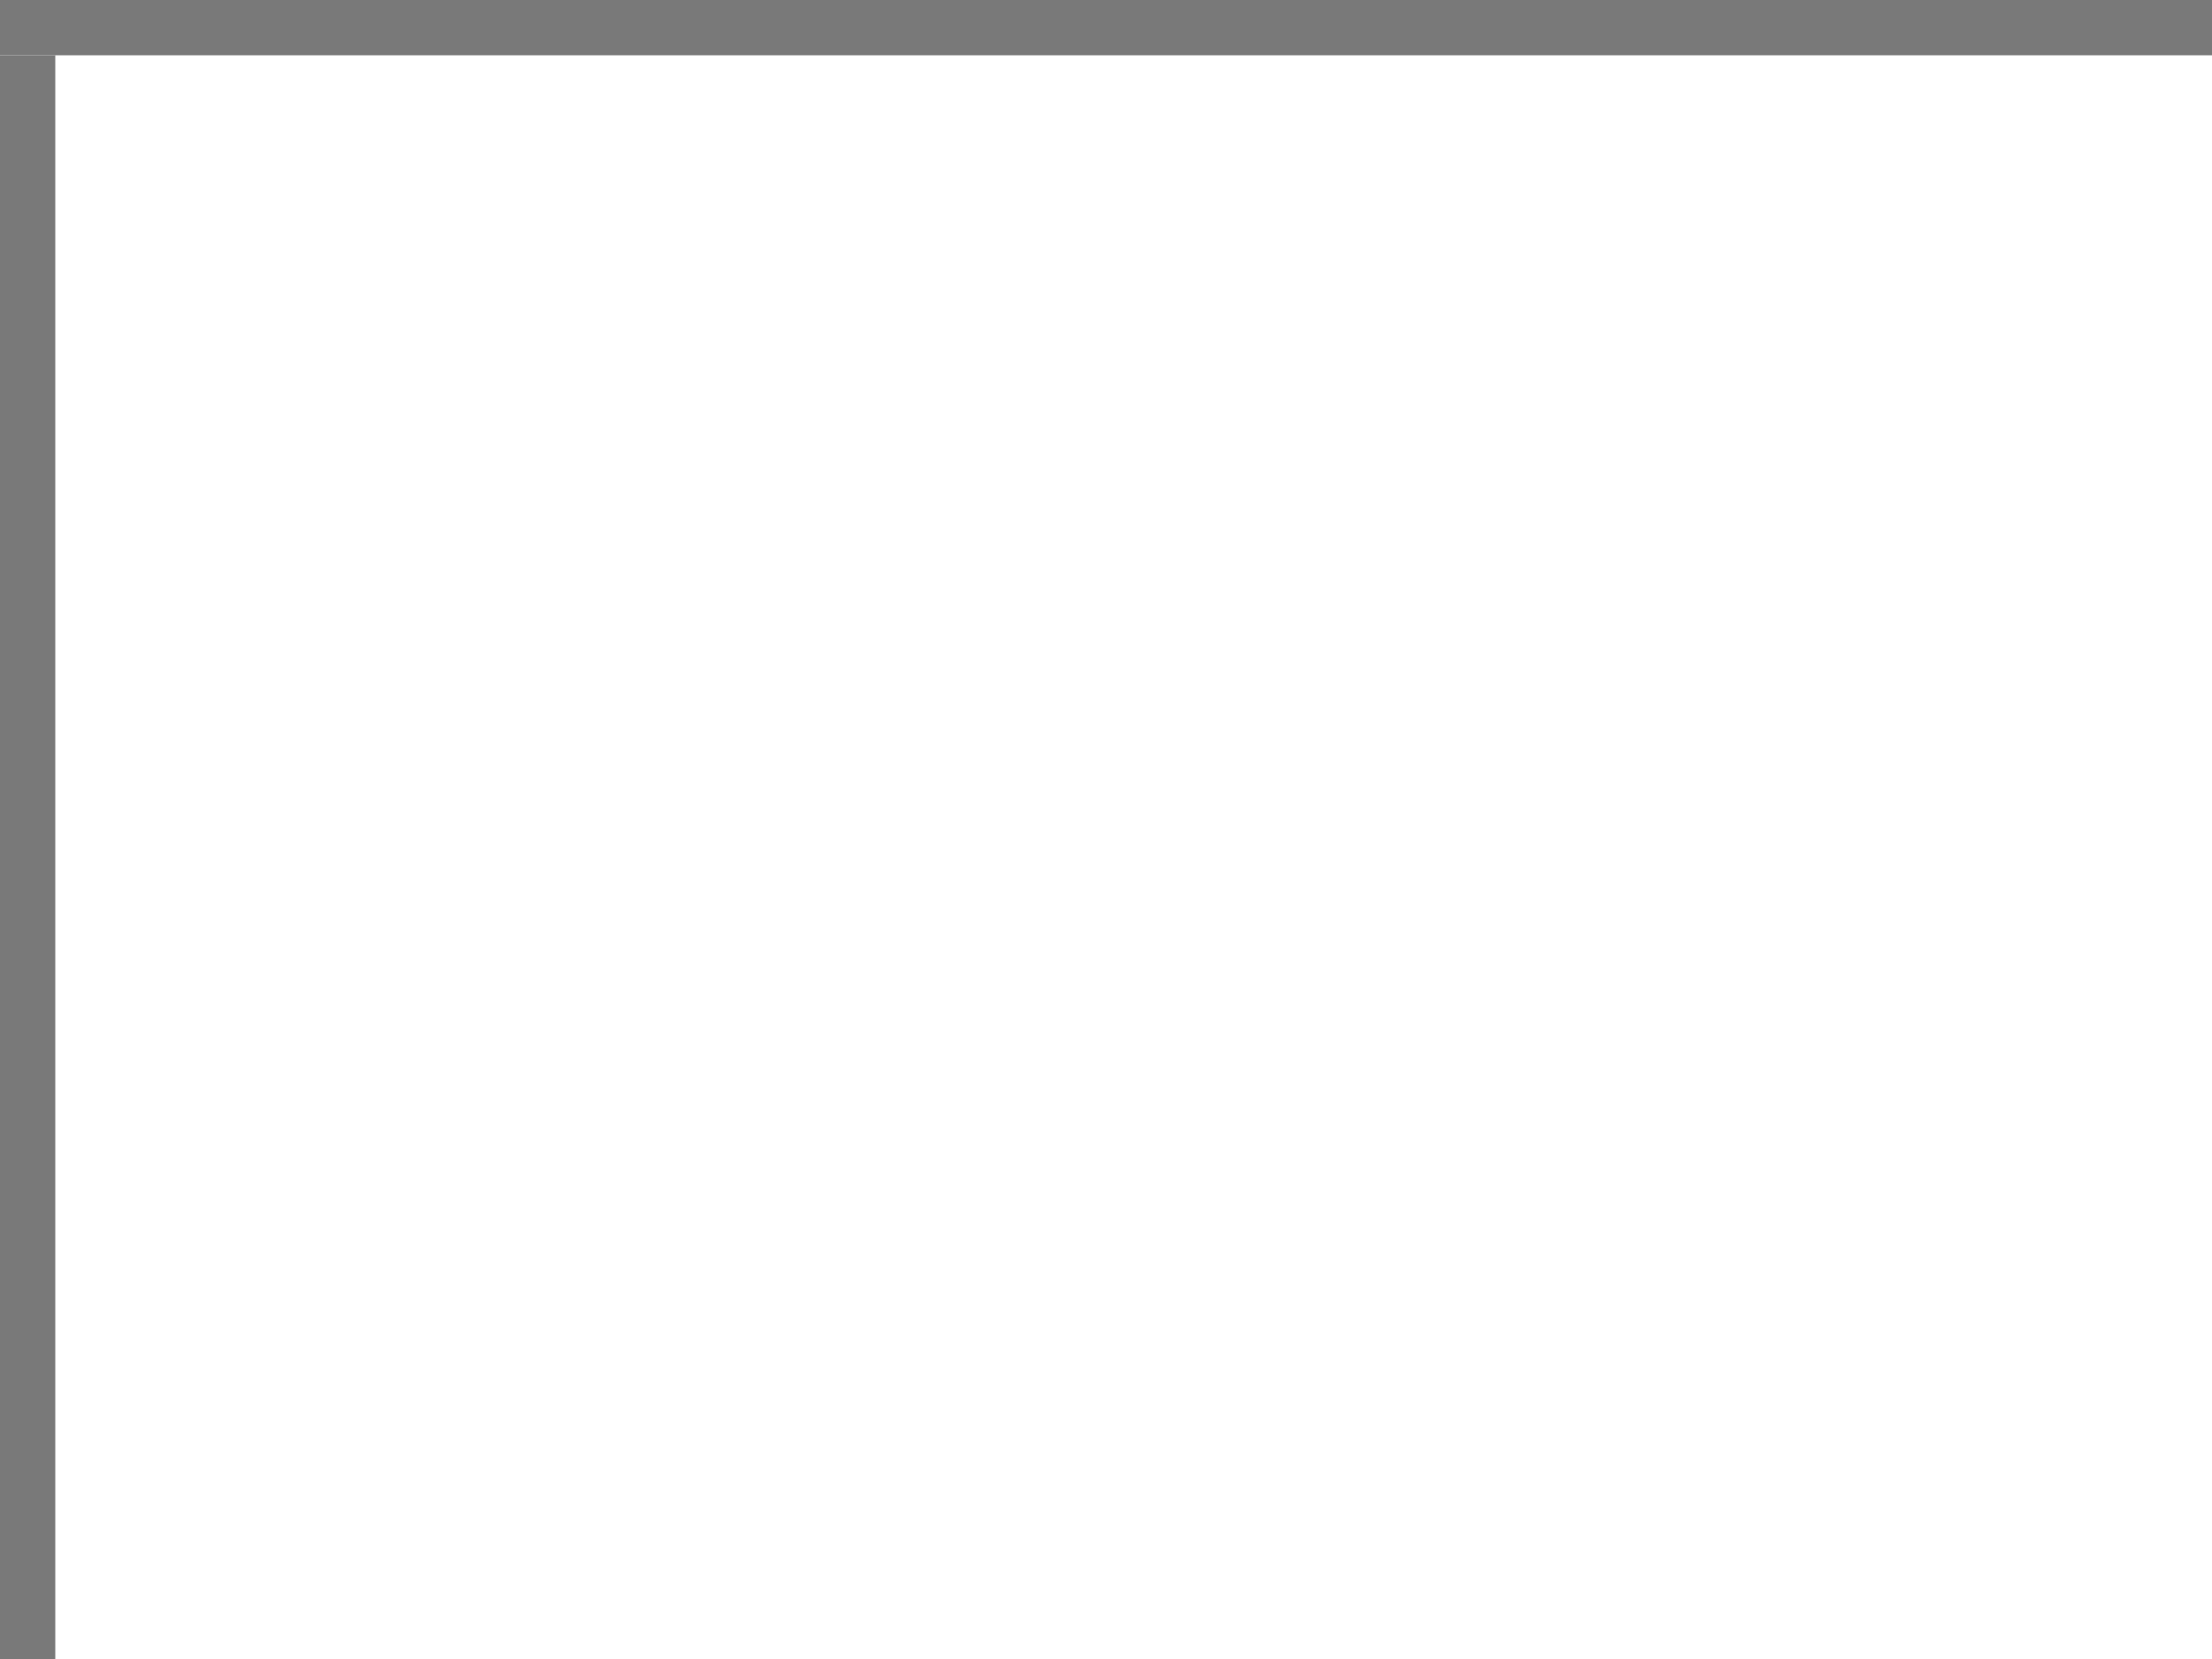
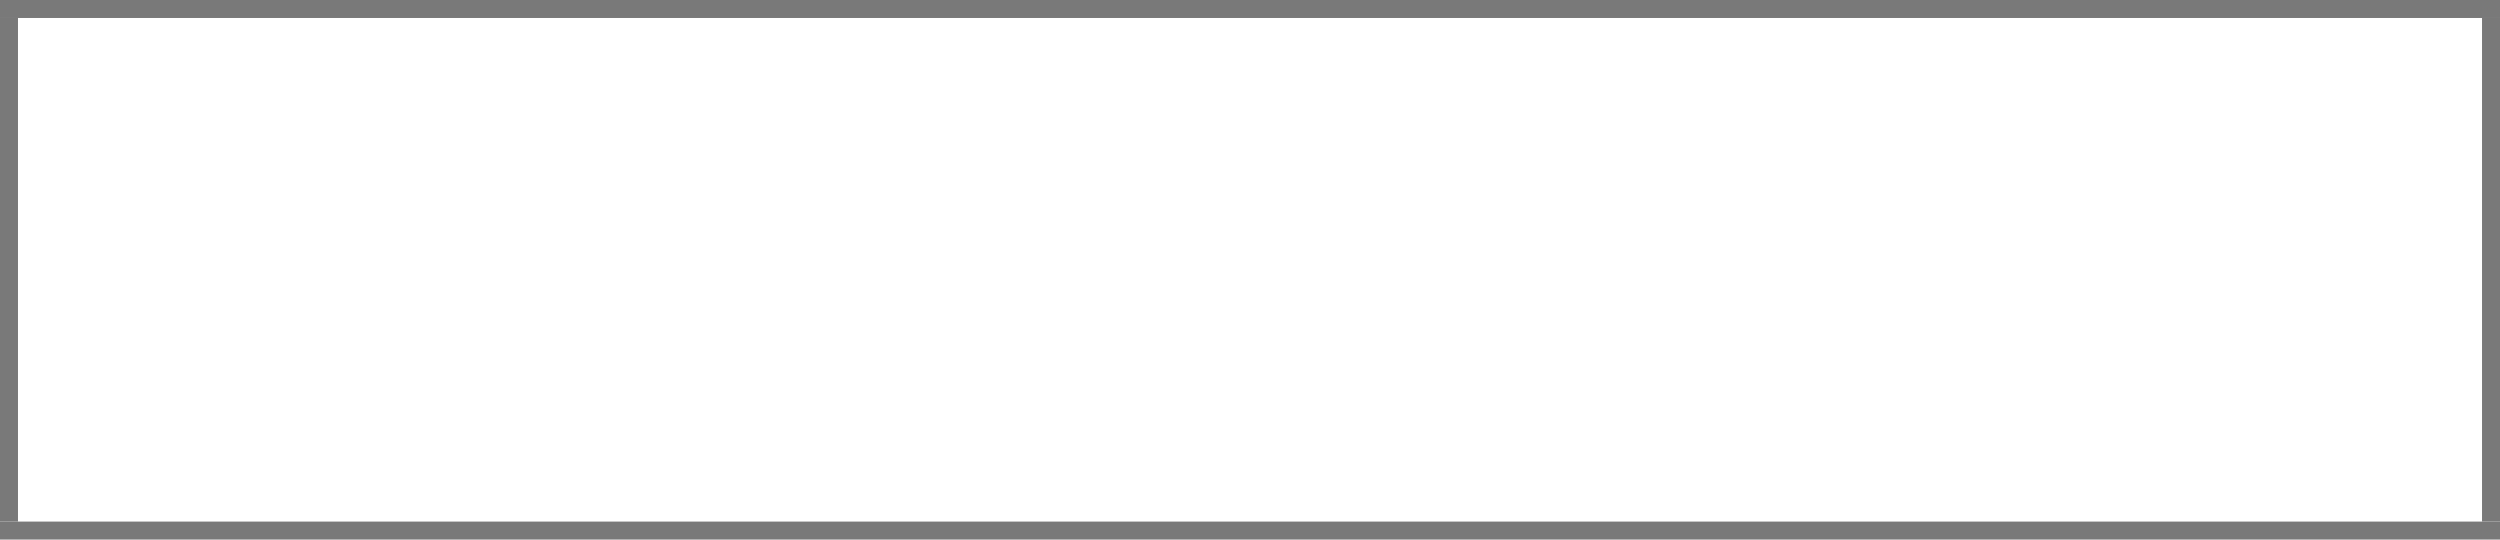
- <svg xmlns="http://www.w3.org/2000/svg" version="1.1" width="40px" height="30px" viewBox="299 34 40 30">
-   <path d="M 1 1  L 40 1  L 40 30  L 1 30  L 1 1  Z " fill-rule="nonzero" fill="rgba(255, 255, 255, 1)" stroke="none" transform="matrix(1 0 0 1 299 34 )" class="fill" />
-   <path d="M 0.5 1  L 0.5 30  " stroke-width="1" stroke-dasharray="0" stroke="rgba(121, 121, 121, 1)" fill="none" transform="matrix(1 0 0 1 299 34 )" class="stroke" />
-   <path d="M 0 0.5  L 40 0.5  " stroke-width="1" stroke-dasharray="0" stroke="rgba(121, 121, 121, 1)" fill="none" transform="matrix(1 0 0 1 299 34 )" class="stroke" />
+ <svg xmlns="http://www.w3.org/2000/svg" version="1.1" width="139px" height="30px" viewBox="256 690 139 30">
+   <path d="M 1 1  L 138 1  L 138 29  L 1 29  L 1 1  Z " fill-rule="nonzero" fill="rgba(255, 255, 255, 1)" stroke="none" transform="matrix(1 0 0 1 256 690 )" class="fill" />
+   <path d="M 0.5 1  L 0.5 29  " stroke-width="1" stroke-dasharray="0" stroke="rgba(121, 121, 121, 1)" fill="none" transform="matrix(1 0 0 1 256 690 )" class="stroke" />
+   <path d="M 0 0.5  L 139 0.5  " stroke-width="1" stroke-dasharray="0" stroke="rgba(121, 121, 121, 1)" fill="none" transform="matrix(1 0 0 1 256 690 )" class="stroke" />
+   <path d="M 138.5 1  L 138.5 29  " stroke-width="1" stroke-dasharray="0" stroke="rgba(121, 121, 121, 1)" fill="none" transform="matrix(1 0 0 1 256 690 )" class="stroke" />
+   <path d="M 0 29.5  L 139 29.5  " stroke-width="1" stroke-dasharray="0" stroke="rgba(121, 121, 121, 1)" fill="none" transform="matrix(1 0 0 1 256 690 )" class="stroke" />
</svg>
